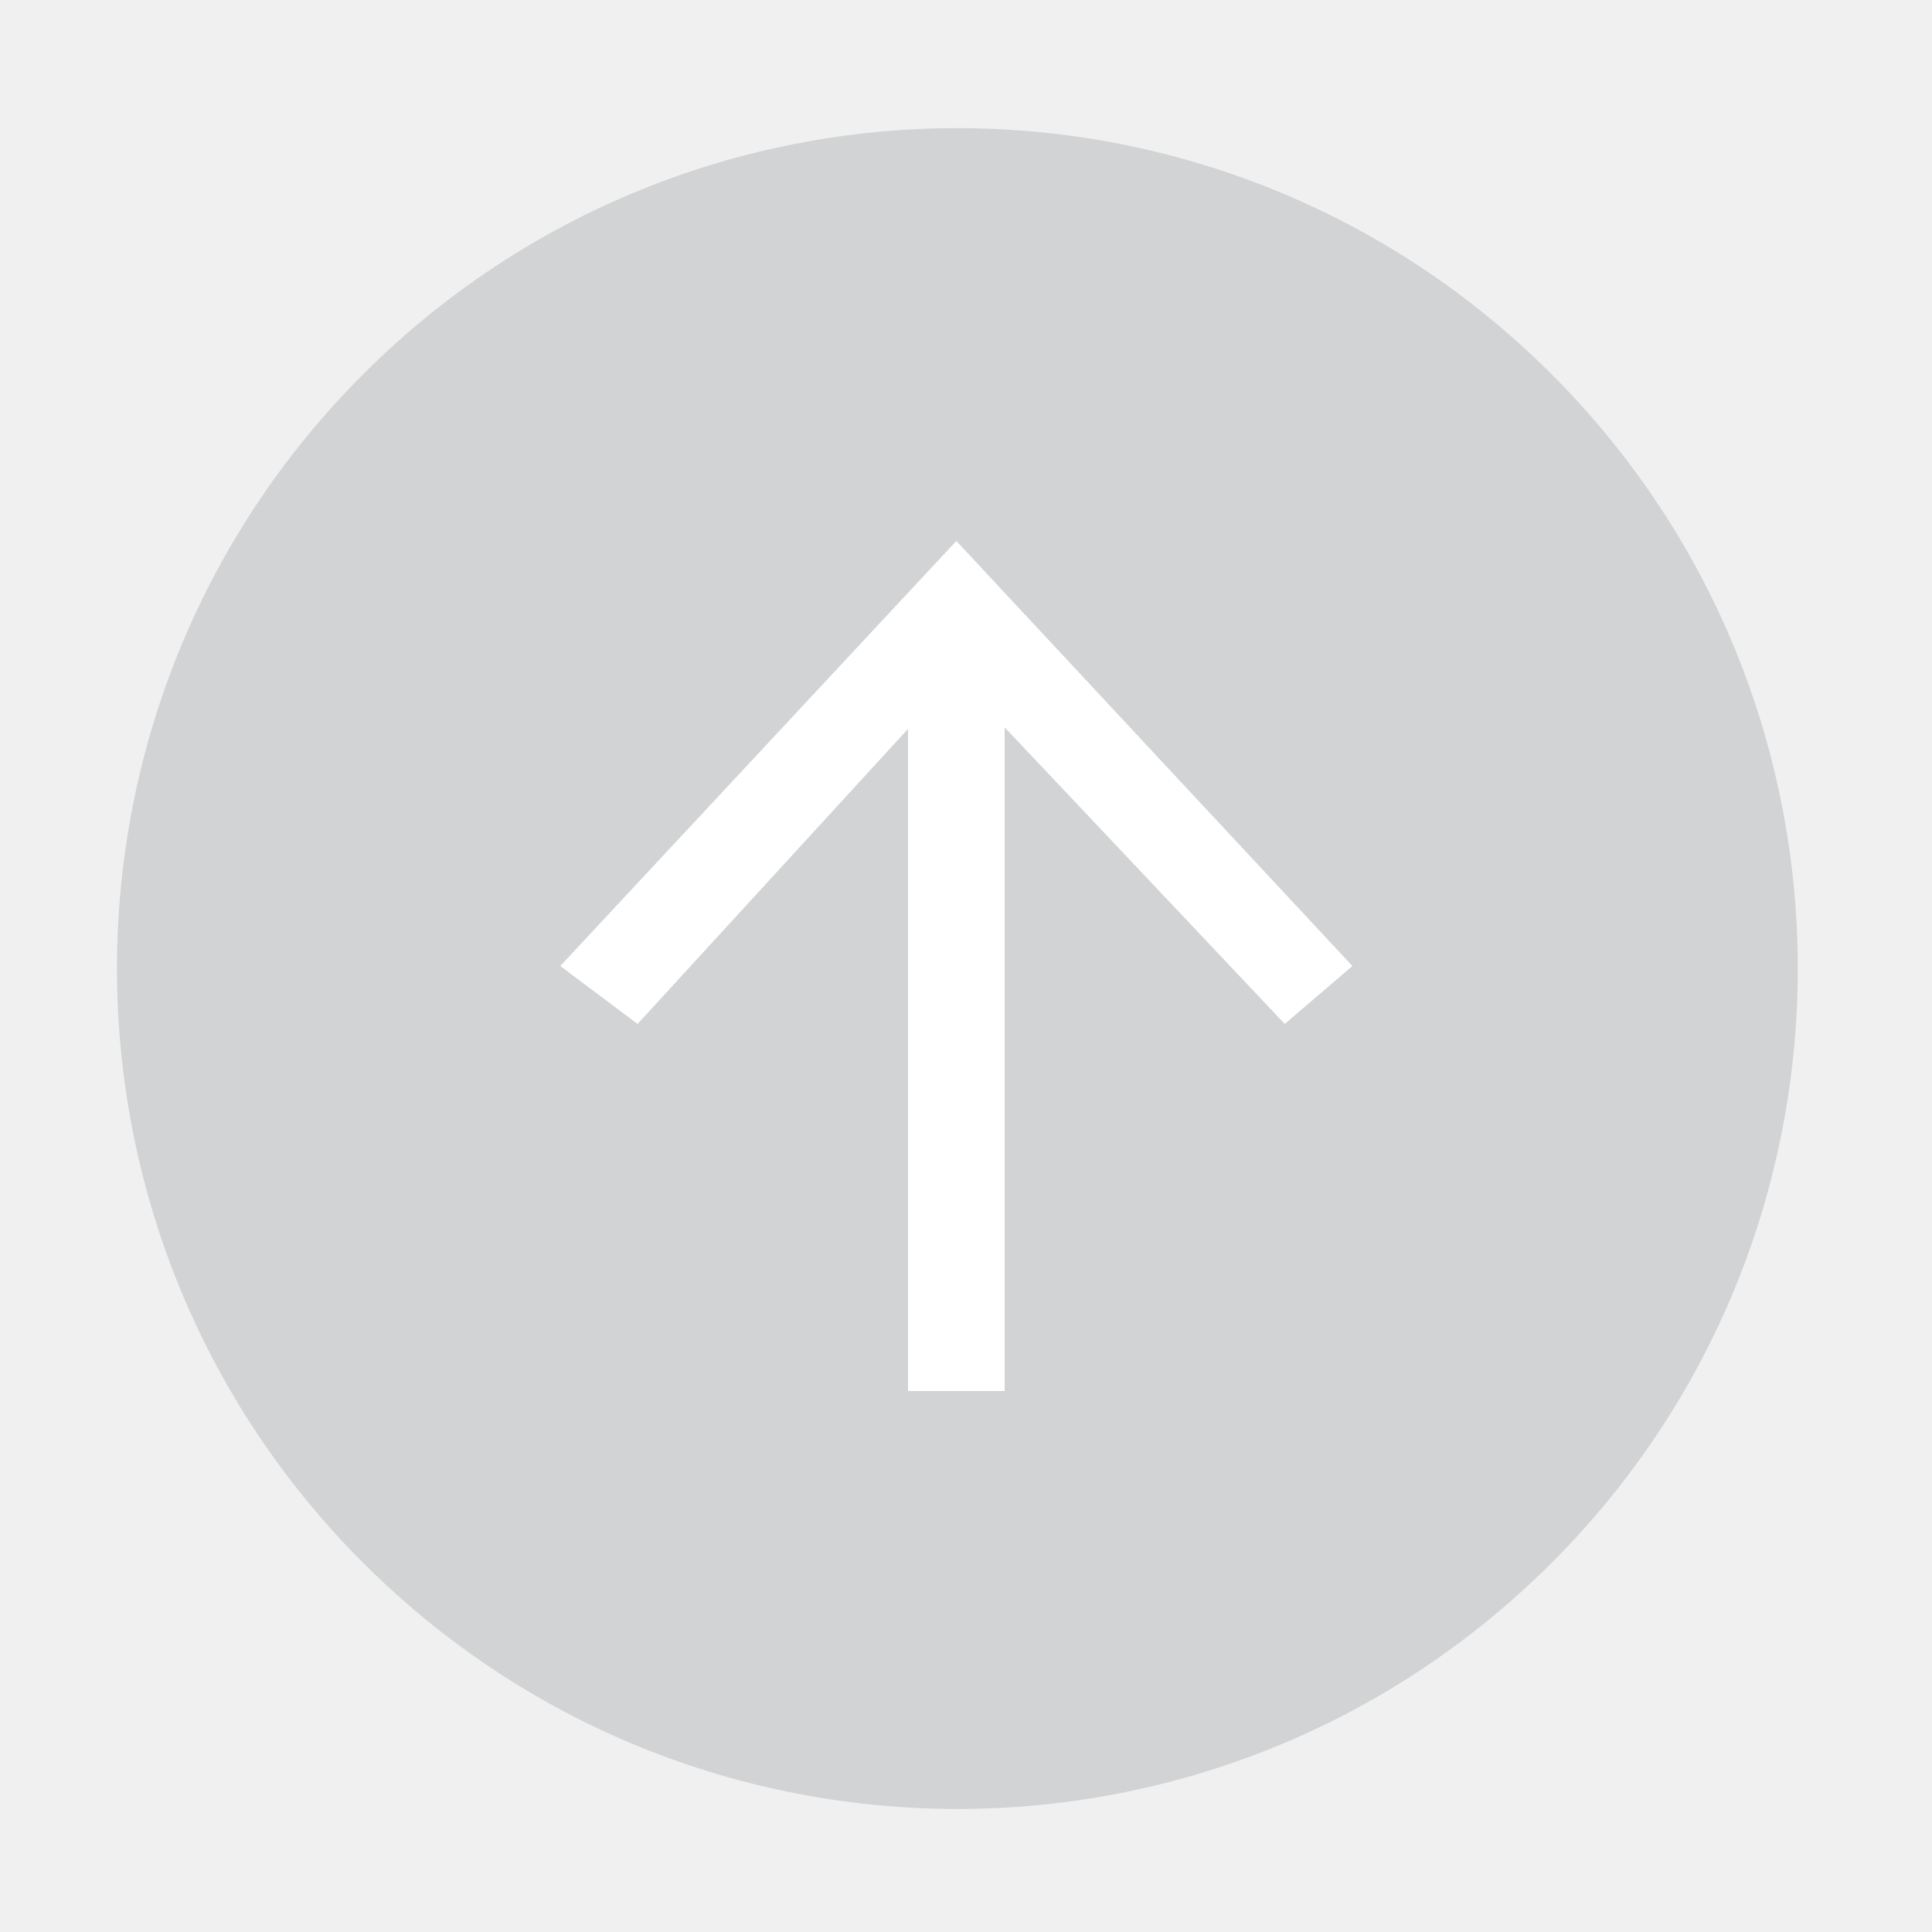
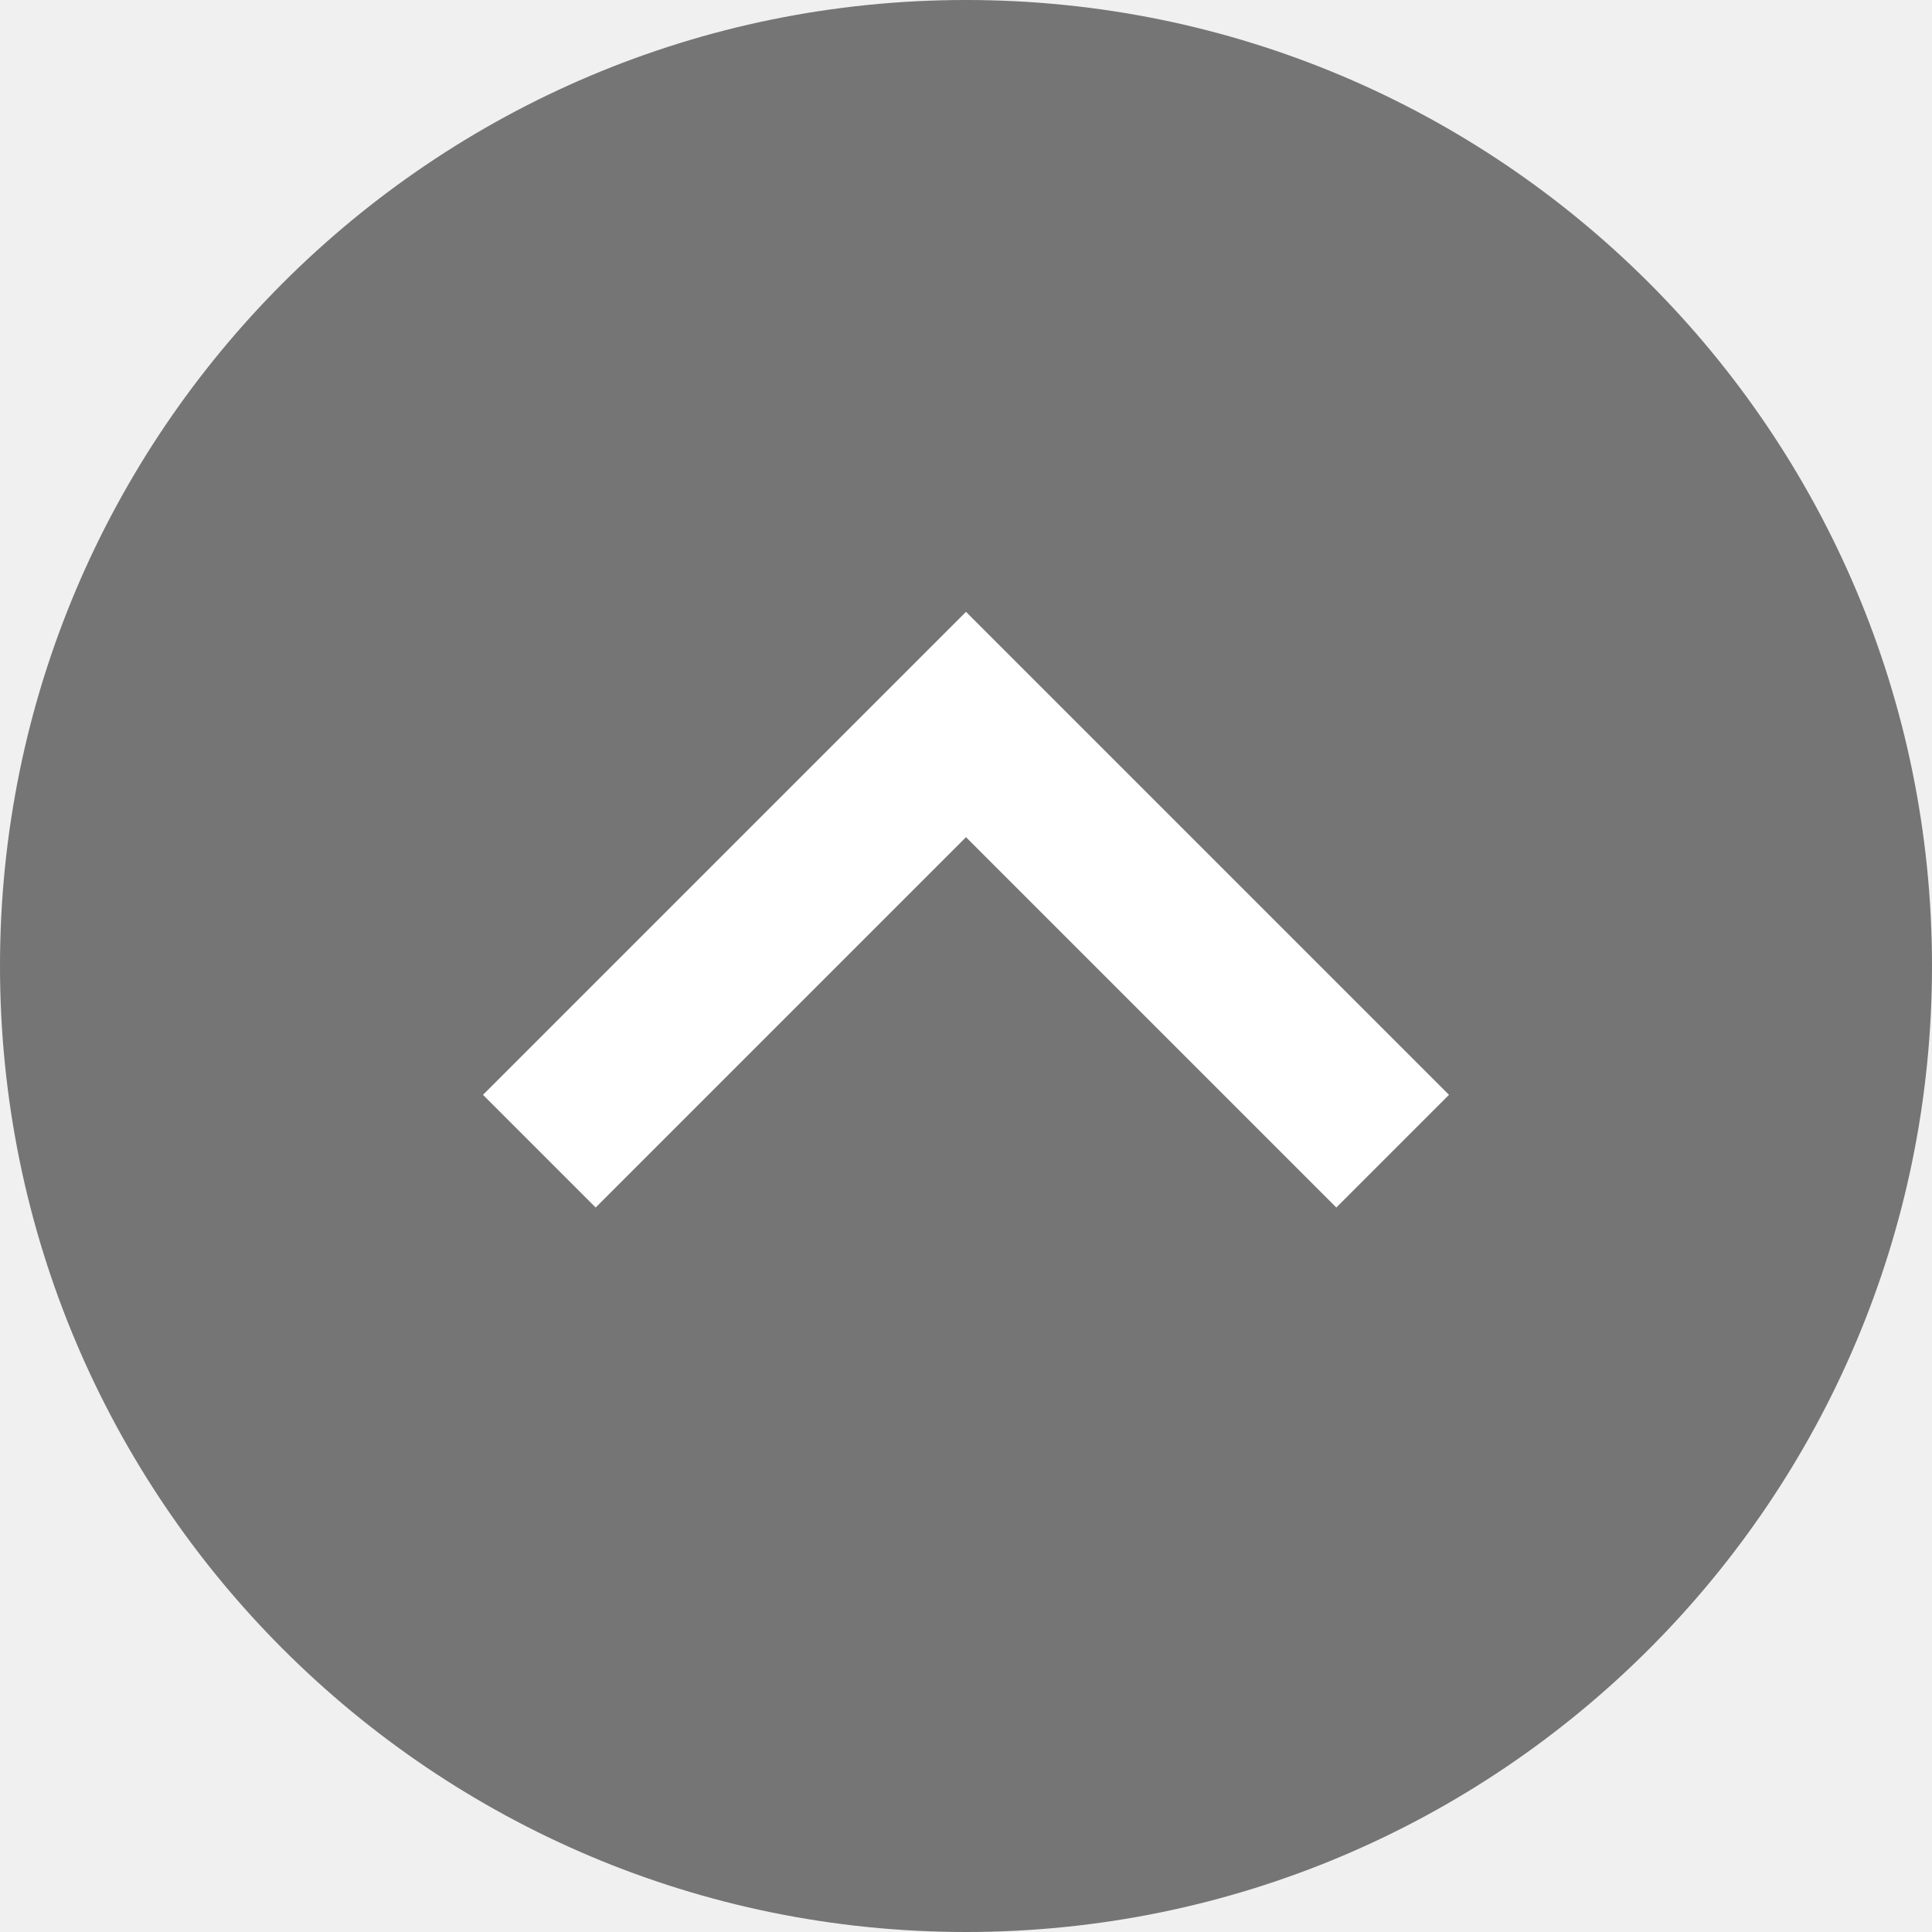
- <svg xmlns="http://www.w3.org/2000/svg" version="1.1" id="Layer_1" x="0px" y="0px" viewBox="0 0 20 20" style="enable-background:new 0 0 20 20;" xml:space="preserve">
-   <style type="text/css">
- 	.st0{fill:#D1D3D4;}
- 	.st1{fill:#FFFFFF;}
- </style>
-   <g>
-     <g>
-       <ellipse transform="matrix(0.7071 -0.7071 0.7071 0.7071 -4.1604 9.9558)" class="st0" cx="9.9" cy="10" rx="8.7" ry="8.7" />
-       <g>
-         <rect x="9.4" y="6.6" class="st1" width="1" height="7.8" />
+ <svg xmlns="http://www.w3.org/2000/svg" width="16px" height="16px" viewBox="0 0 16 16" version="1.1">
+   <defs />
+   <g id="Symbols" stroke="none" stroke-width="1" fill="none" fill-rule="evenodd">
+     <g id="Group" transform="translate(8, 8) scale(1, -1) translate(-8, -8) ">
+       <g id="Oval-Copy">
        <g>
-           <polygon class="st1" points="5.8,10 6.6,10.6 9.9,7 13.3,10.6 14,10 9.9,5.6     " />
+           <circle fill="#757575" cx="8" cy="8" r="8" />
+           <polygon id="Shape-Copy" fill="#FFFFFF" points="11.067 6 8 9.067 4.933 6 4 6.933 8 10.933 12 6.933" />
        </g>
      </g>
    </g>
  </g>
</svg>
